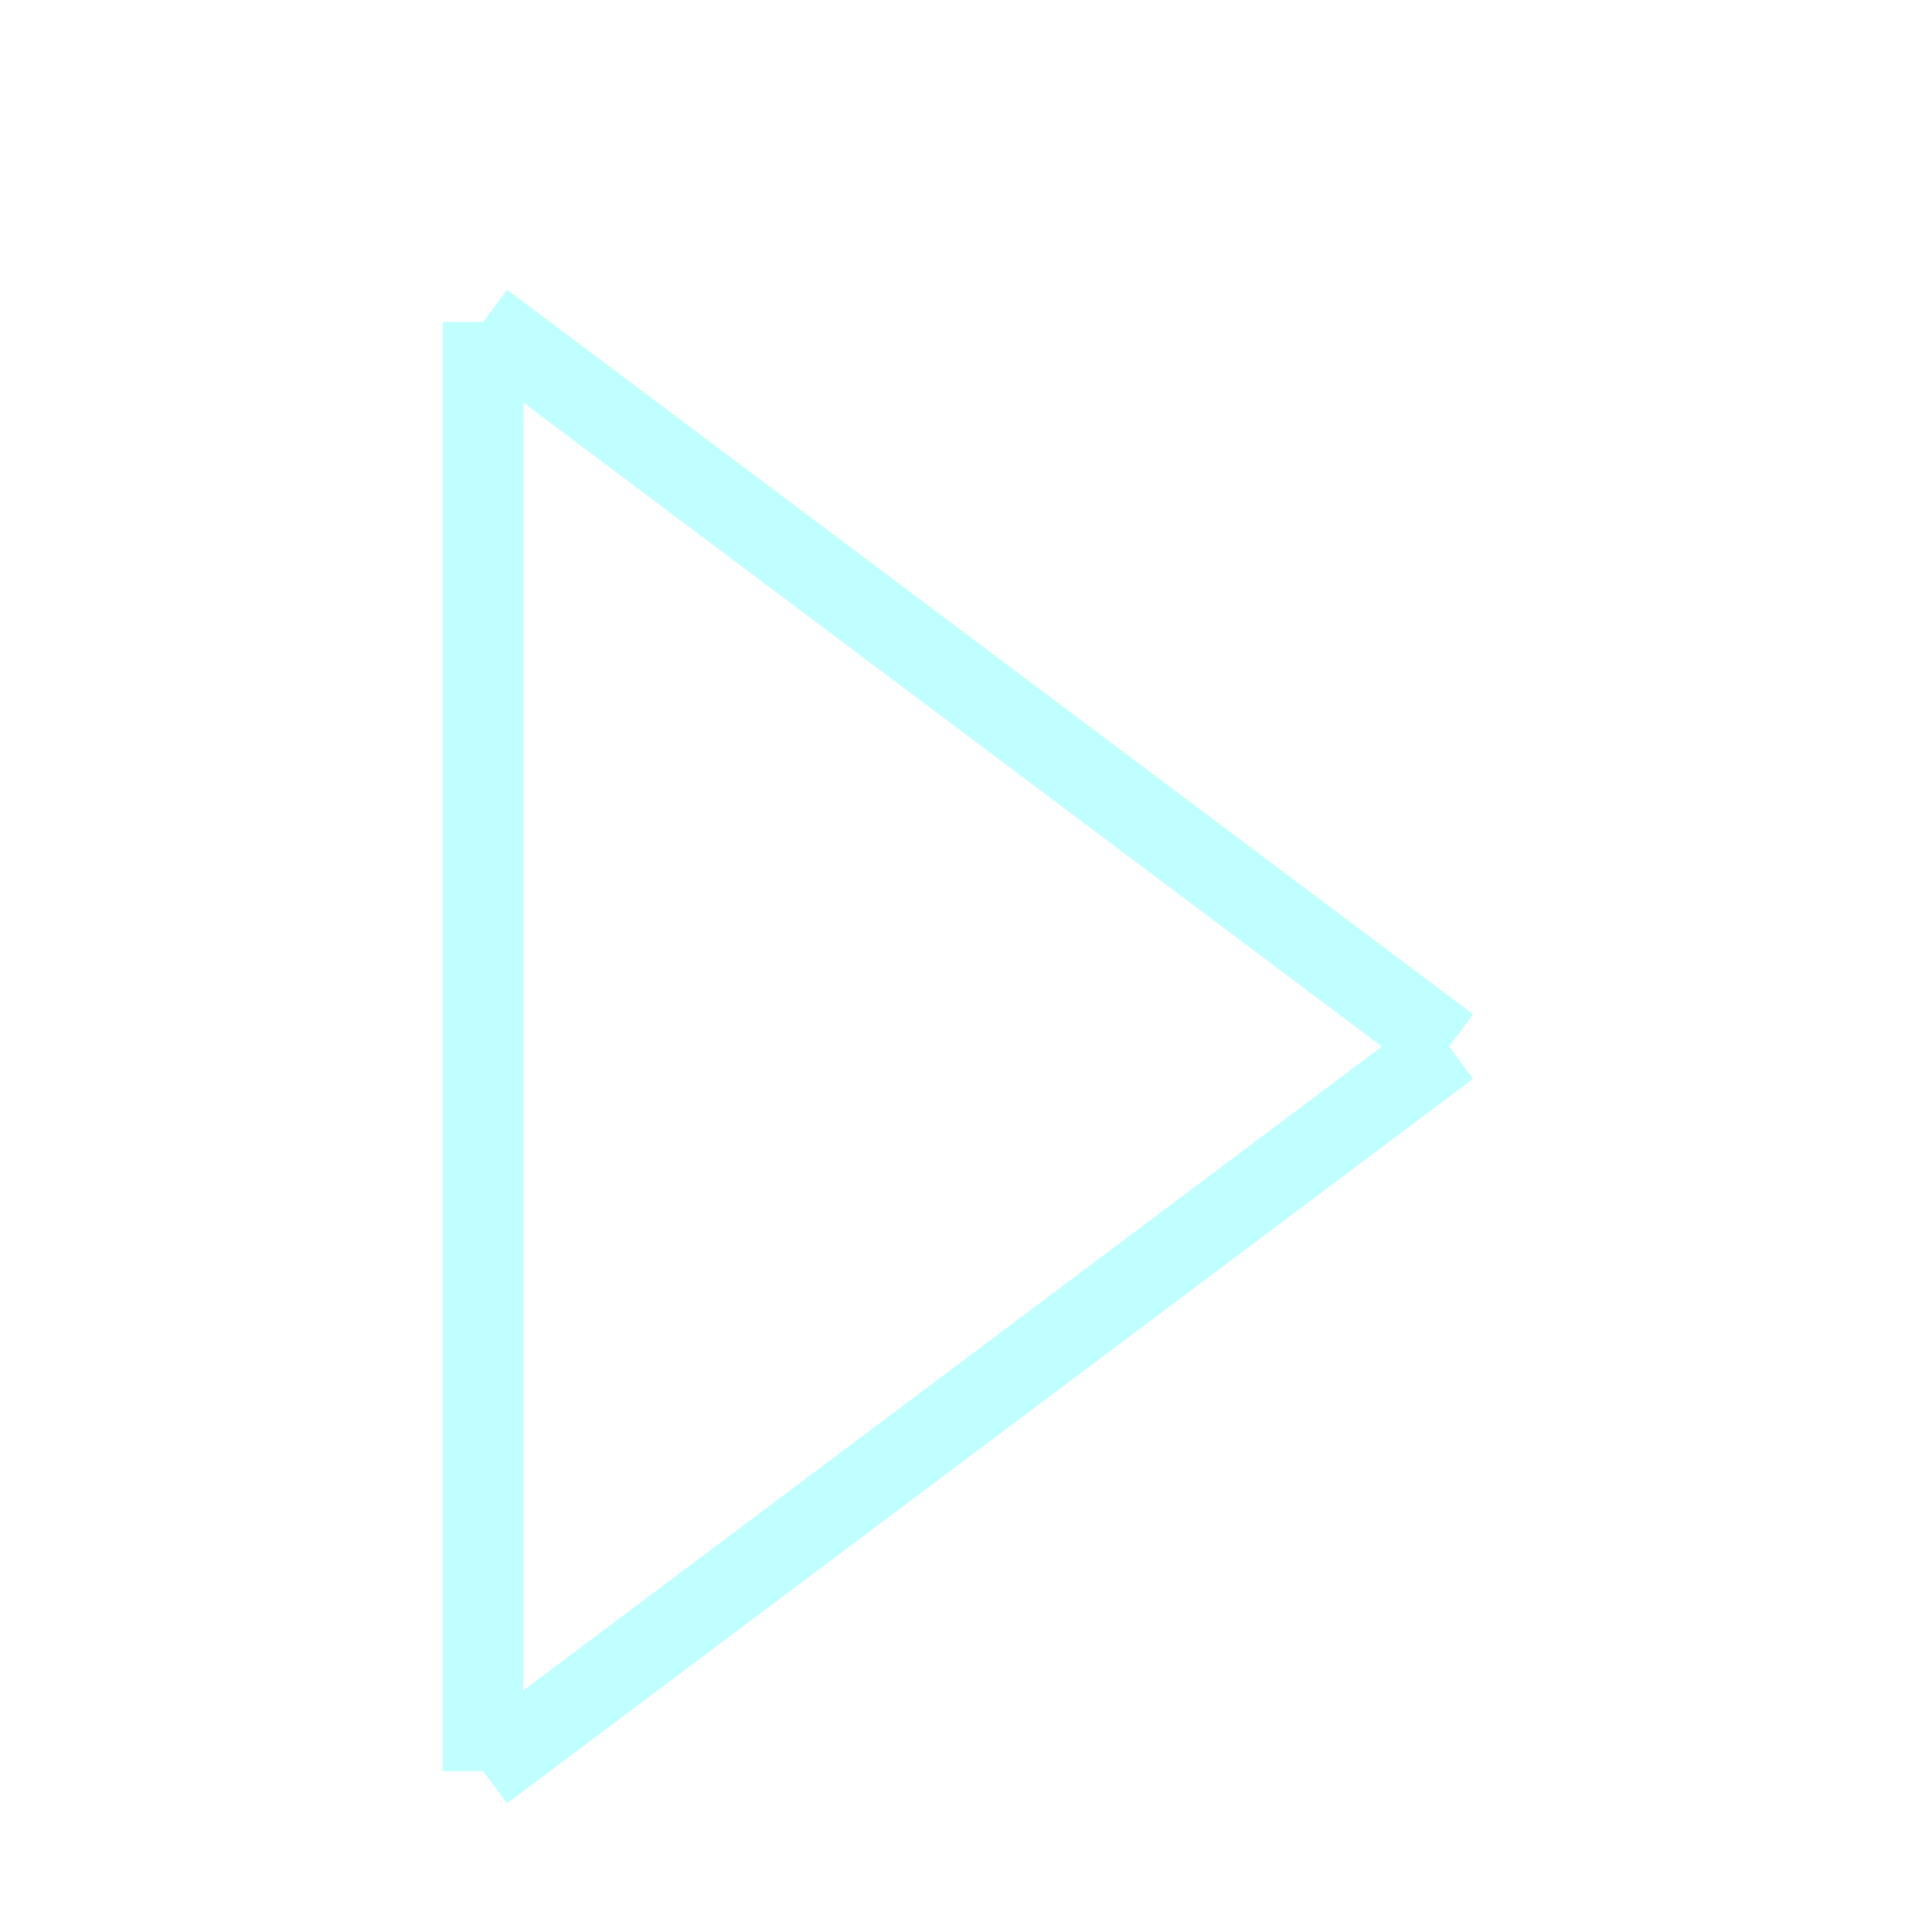
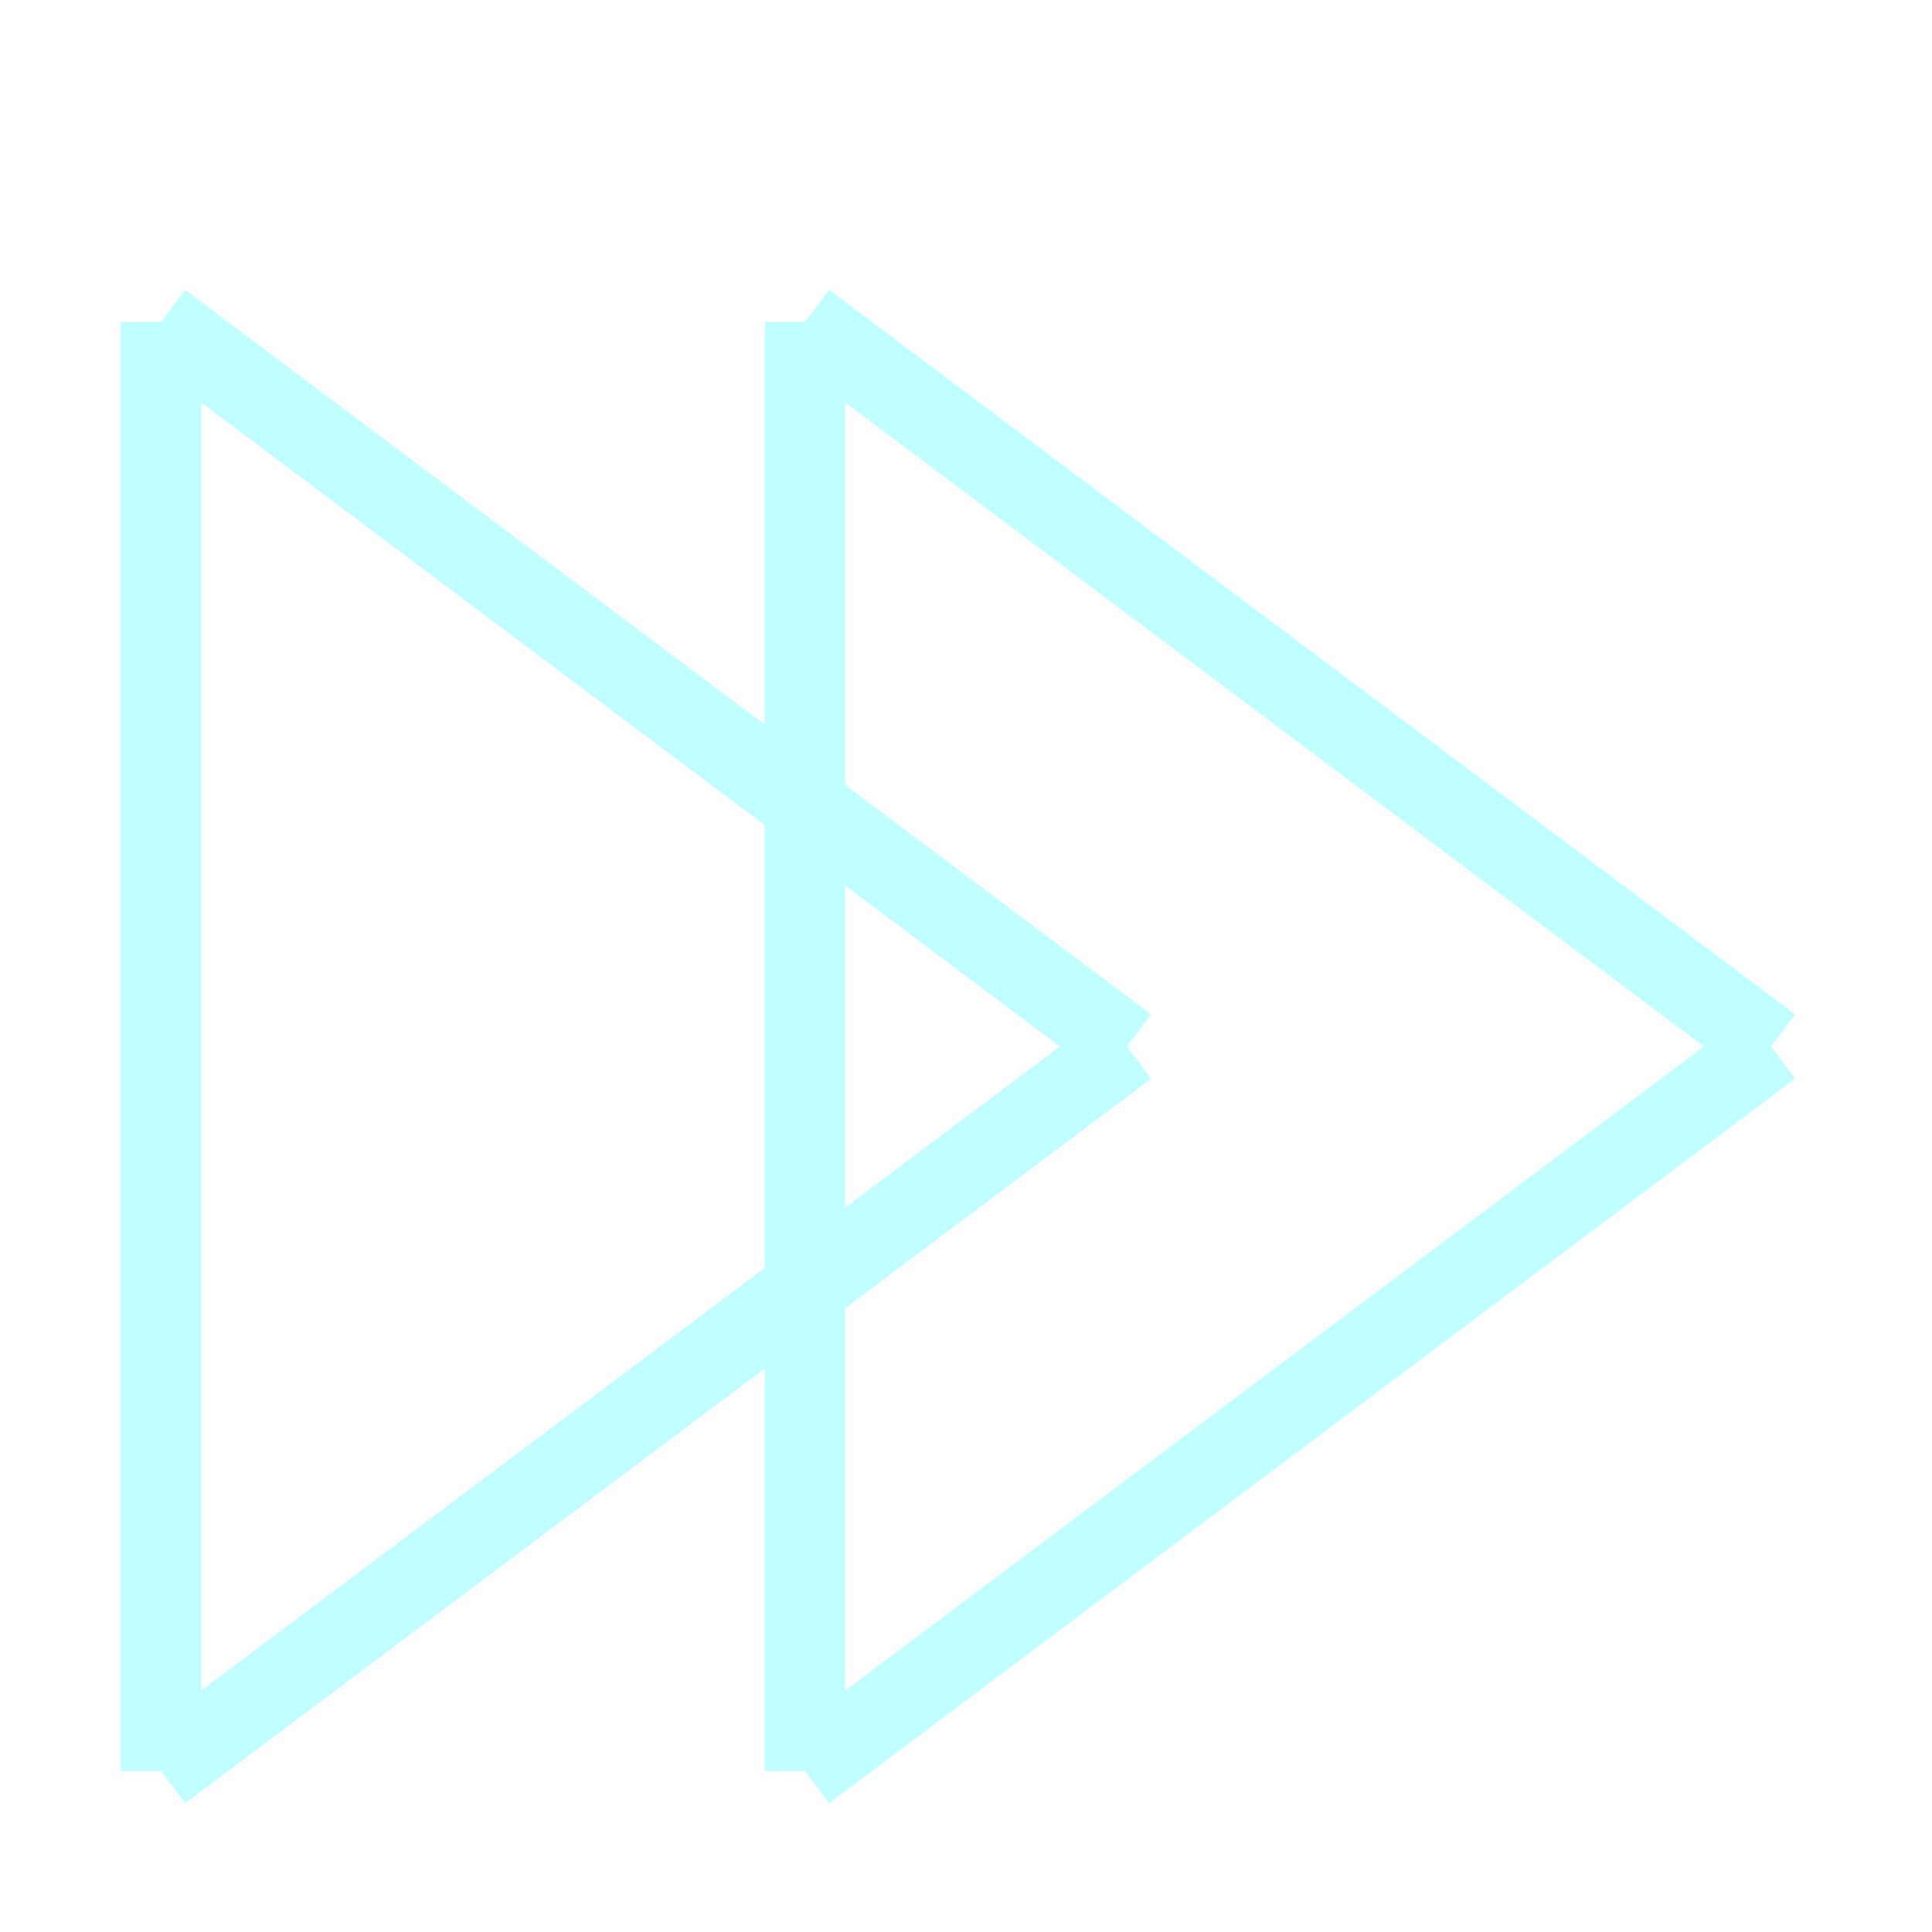
<svg xmlns="http://www.w3.org/2000/svg" width="100%" height="100%" viewBox="0 0 24 24" fill="none">
-   <line x1="6" y1="4" x2="6" y2="22" style="stroke:#C0FFFF;stroke-width:1" />
-   <line x1="6" y1="4" x2="18" y2="13" style="stroke:#C0FFFF;stroke-width:1" />
-   <line x1="6" y1="22" x2="18" y2="13" style="stroke:#C0FFFF;stroke-width:1" />
+   <line x1="2" y1="4" x2="2" y2="22" style="stroke:#C0FFFF;stroke-width:1" />
+   <line x1="2" y1="4" x2="14" y2="13" style="stroke:#C0FFFF;stroke-width:1" />
+   <line x1="2" y1="22" x2="14" y2="13" style="stroke:#C0FFFF;stroke-width:1" />
+   <line x1="10" y1="4" x2="10" y2="22" style="stroke:#C0FFFF;stroke-width:1" />
+   <line x1="10" y1="4" x2="22" y2="13" style="stroke:#C0FFFF;stroke-width:1" />
+   <line x1="10" y1="22" x2="22" y2="13" style="stroke:#C0FFFF;stroke-width:1" />
</svg>
